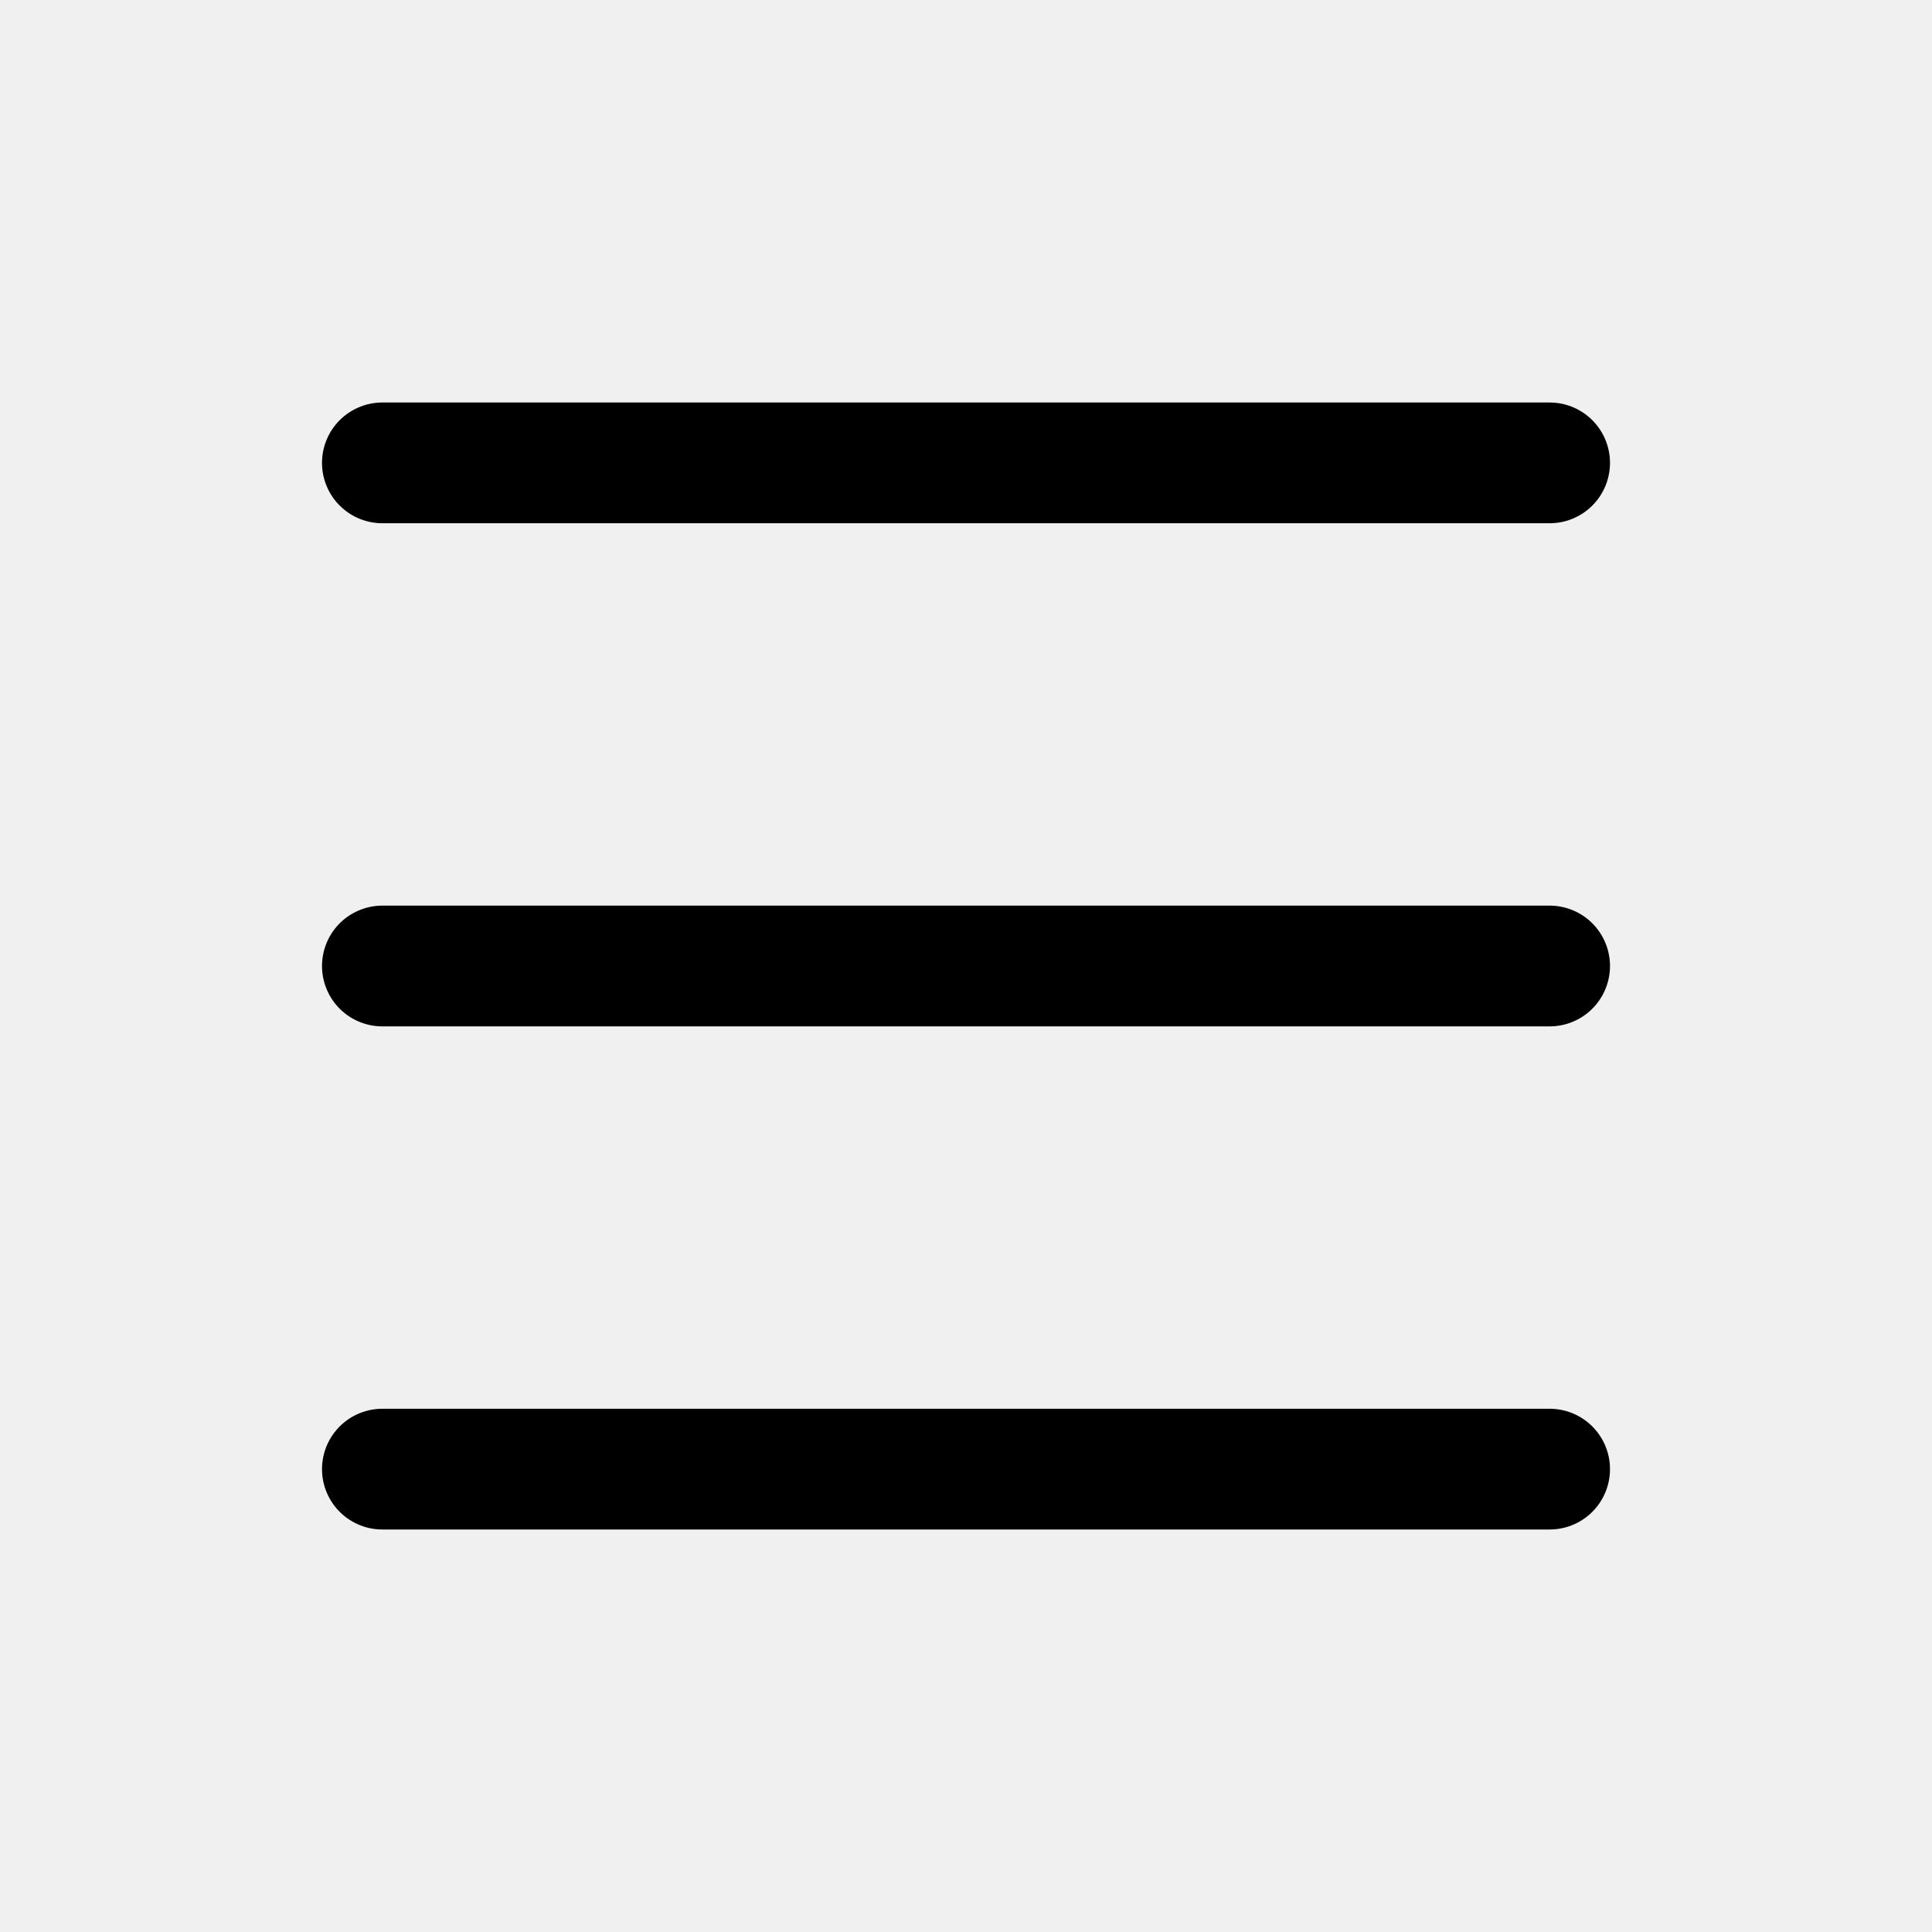
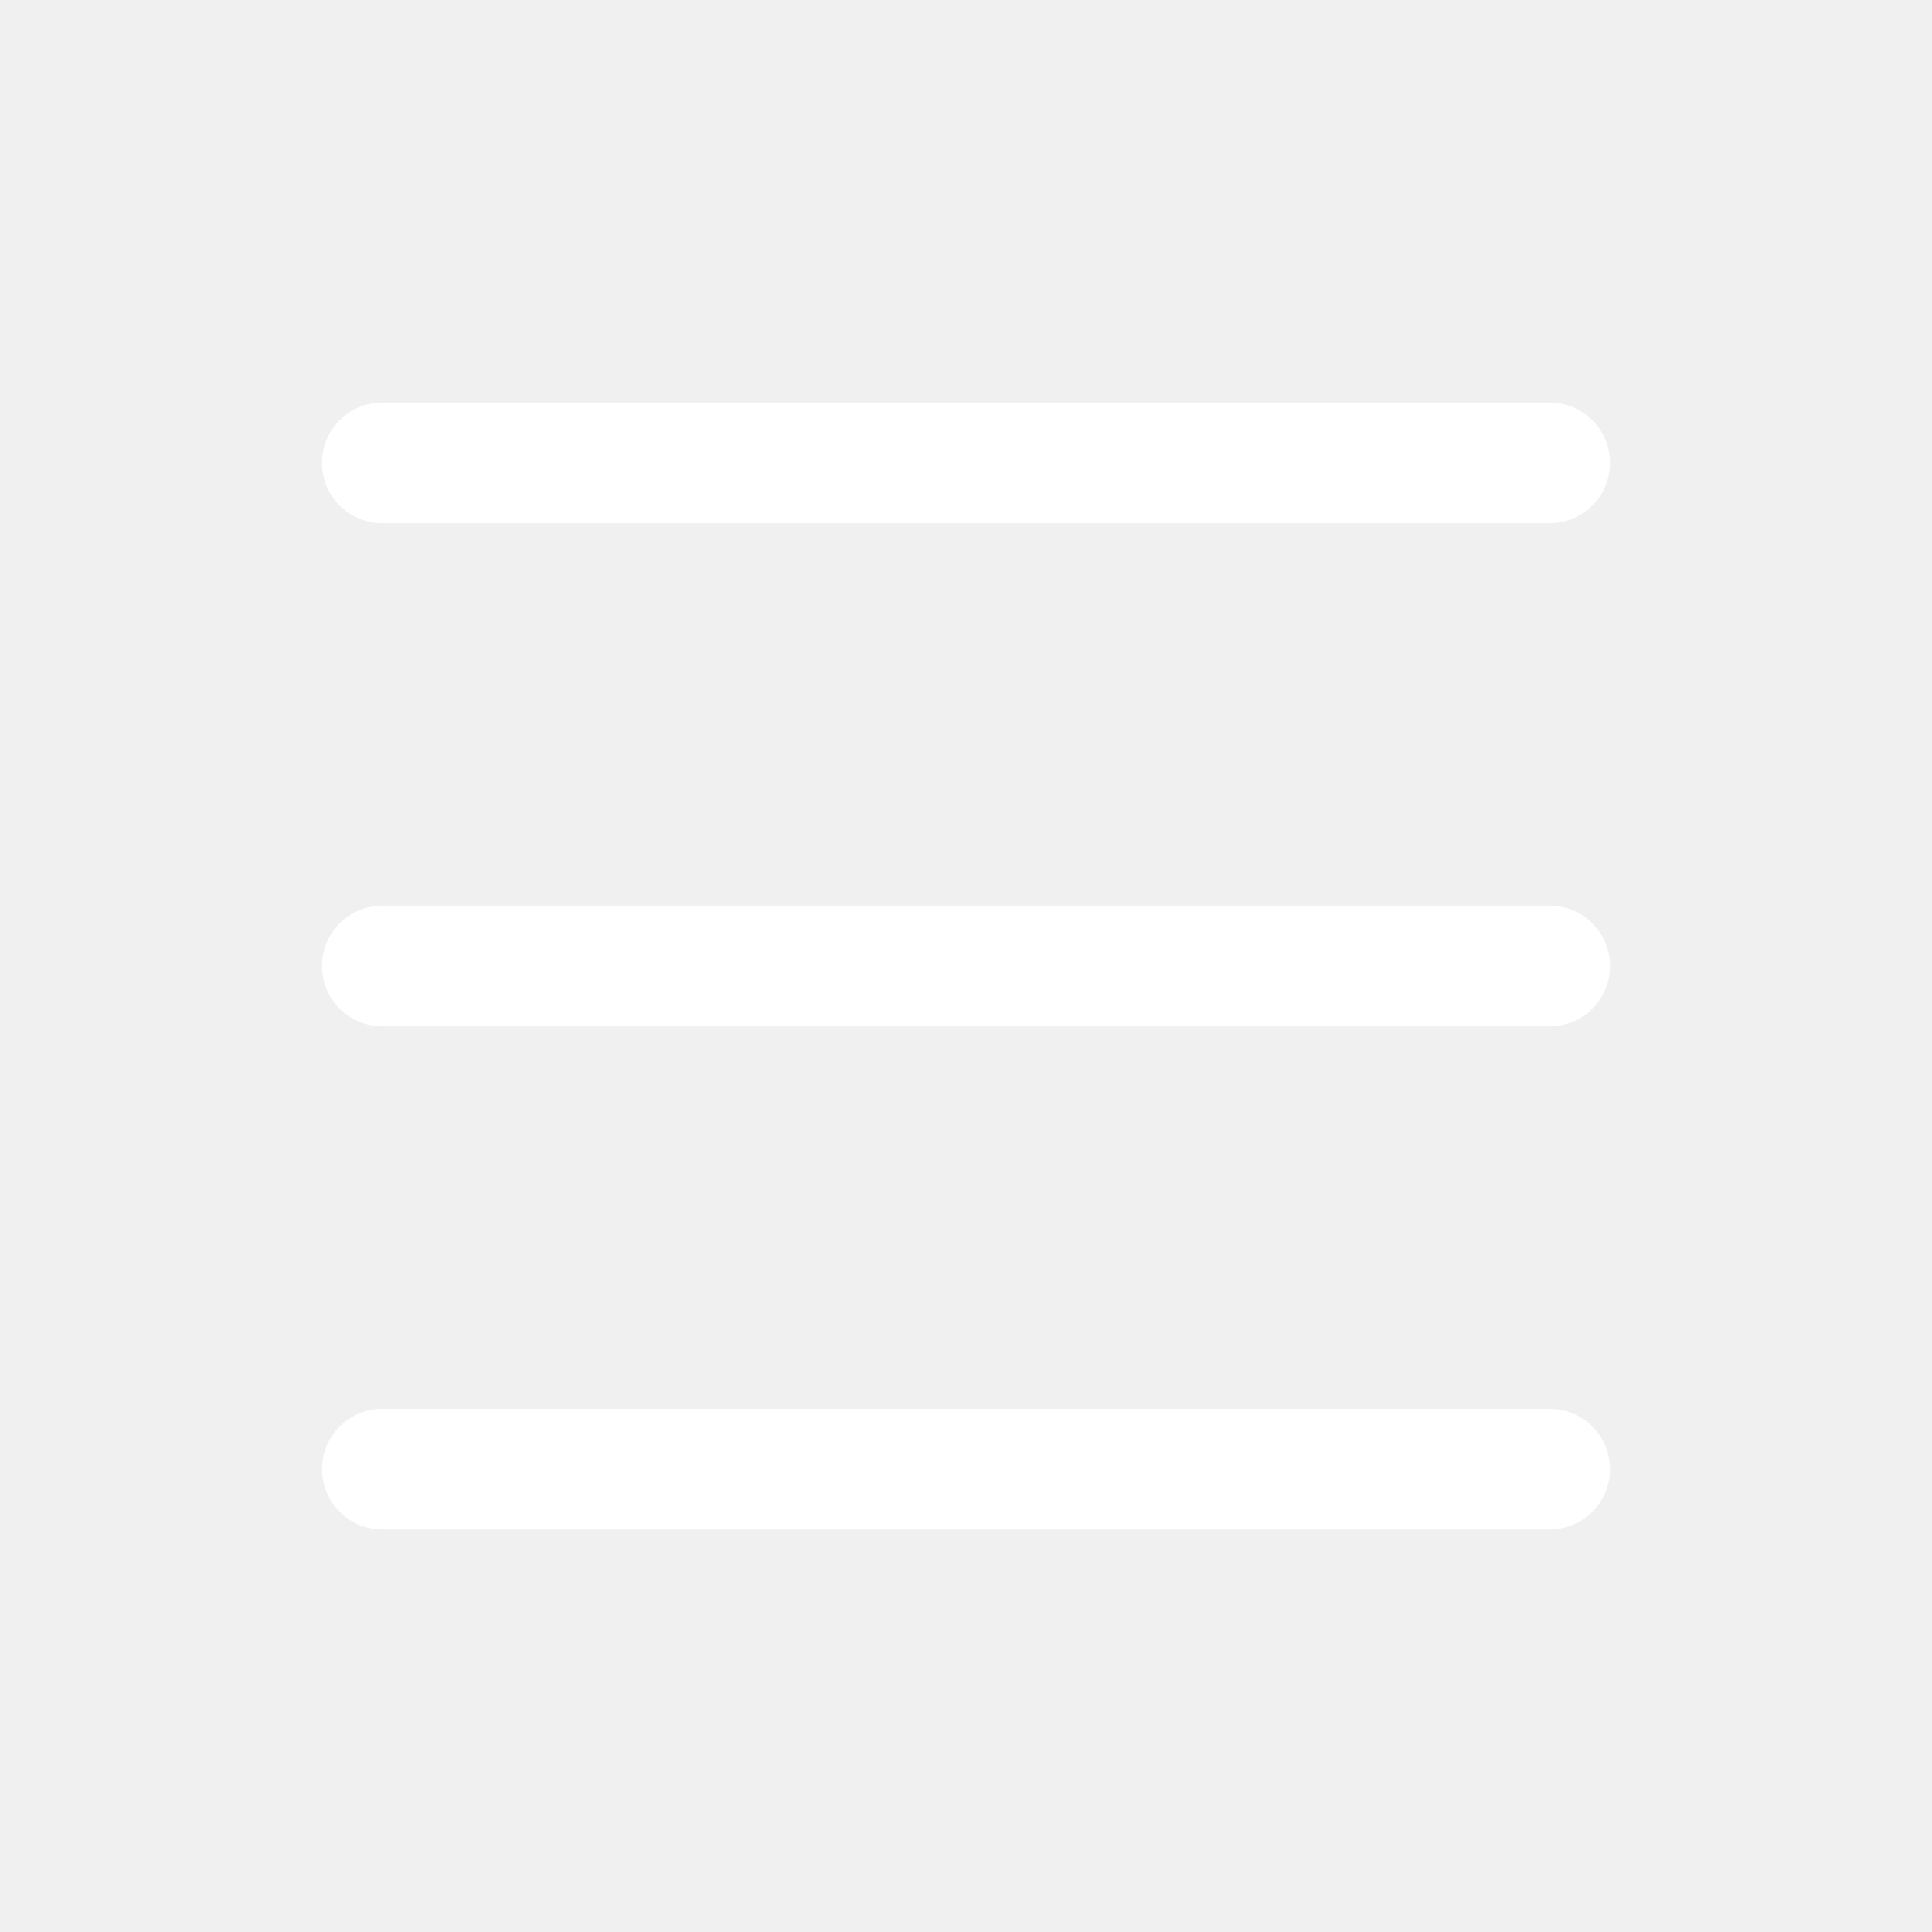
- <svg width="24" height="24" fill="none" viewBox="0 0 24 24">
-   <path stroke="currentColor" stroke-linecap="round" stroke-linejoin="round" stroke-width="1.5" d="M4.75 5.75H19.25" />
-   <path stroke="currentColor" stroke-linecap="round" stroke-linejoin="round" stroke-width="1.5" d="M4.75 18.25H19.25" />
-   <path stroke="currentColor" stroke-linecap="round" stroke-linejoin="round" stroke-width="1.5" d="M4.75 12H19.25" />
+ <svg xmlns="http://www.w3.org/2000/svg" width="24" height="24" viewBox="0 0 24 24">
+   <path fill="white" stroke="white" stroke-linecap="round" stroke-linejoin="round" stroke-width="1.5" d="M4.75 5.75H19.25" />
+   <path fill="white" stroke="white" stroke-linecap="round" stroke-linejoin="round" stroke-width="1.5" d="M4.75 18.25H19.25" />
+   <path fill="white" stroke="white" stroke-linecap="round" stroke-linejoin="round" stroke-width="1.5" d="M4.75 12H19.25" />
</svg>
